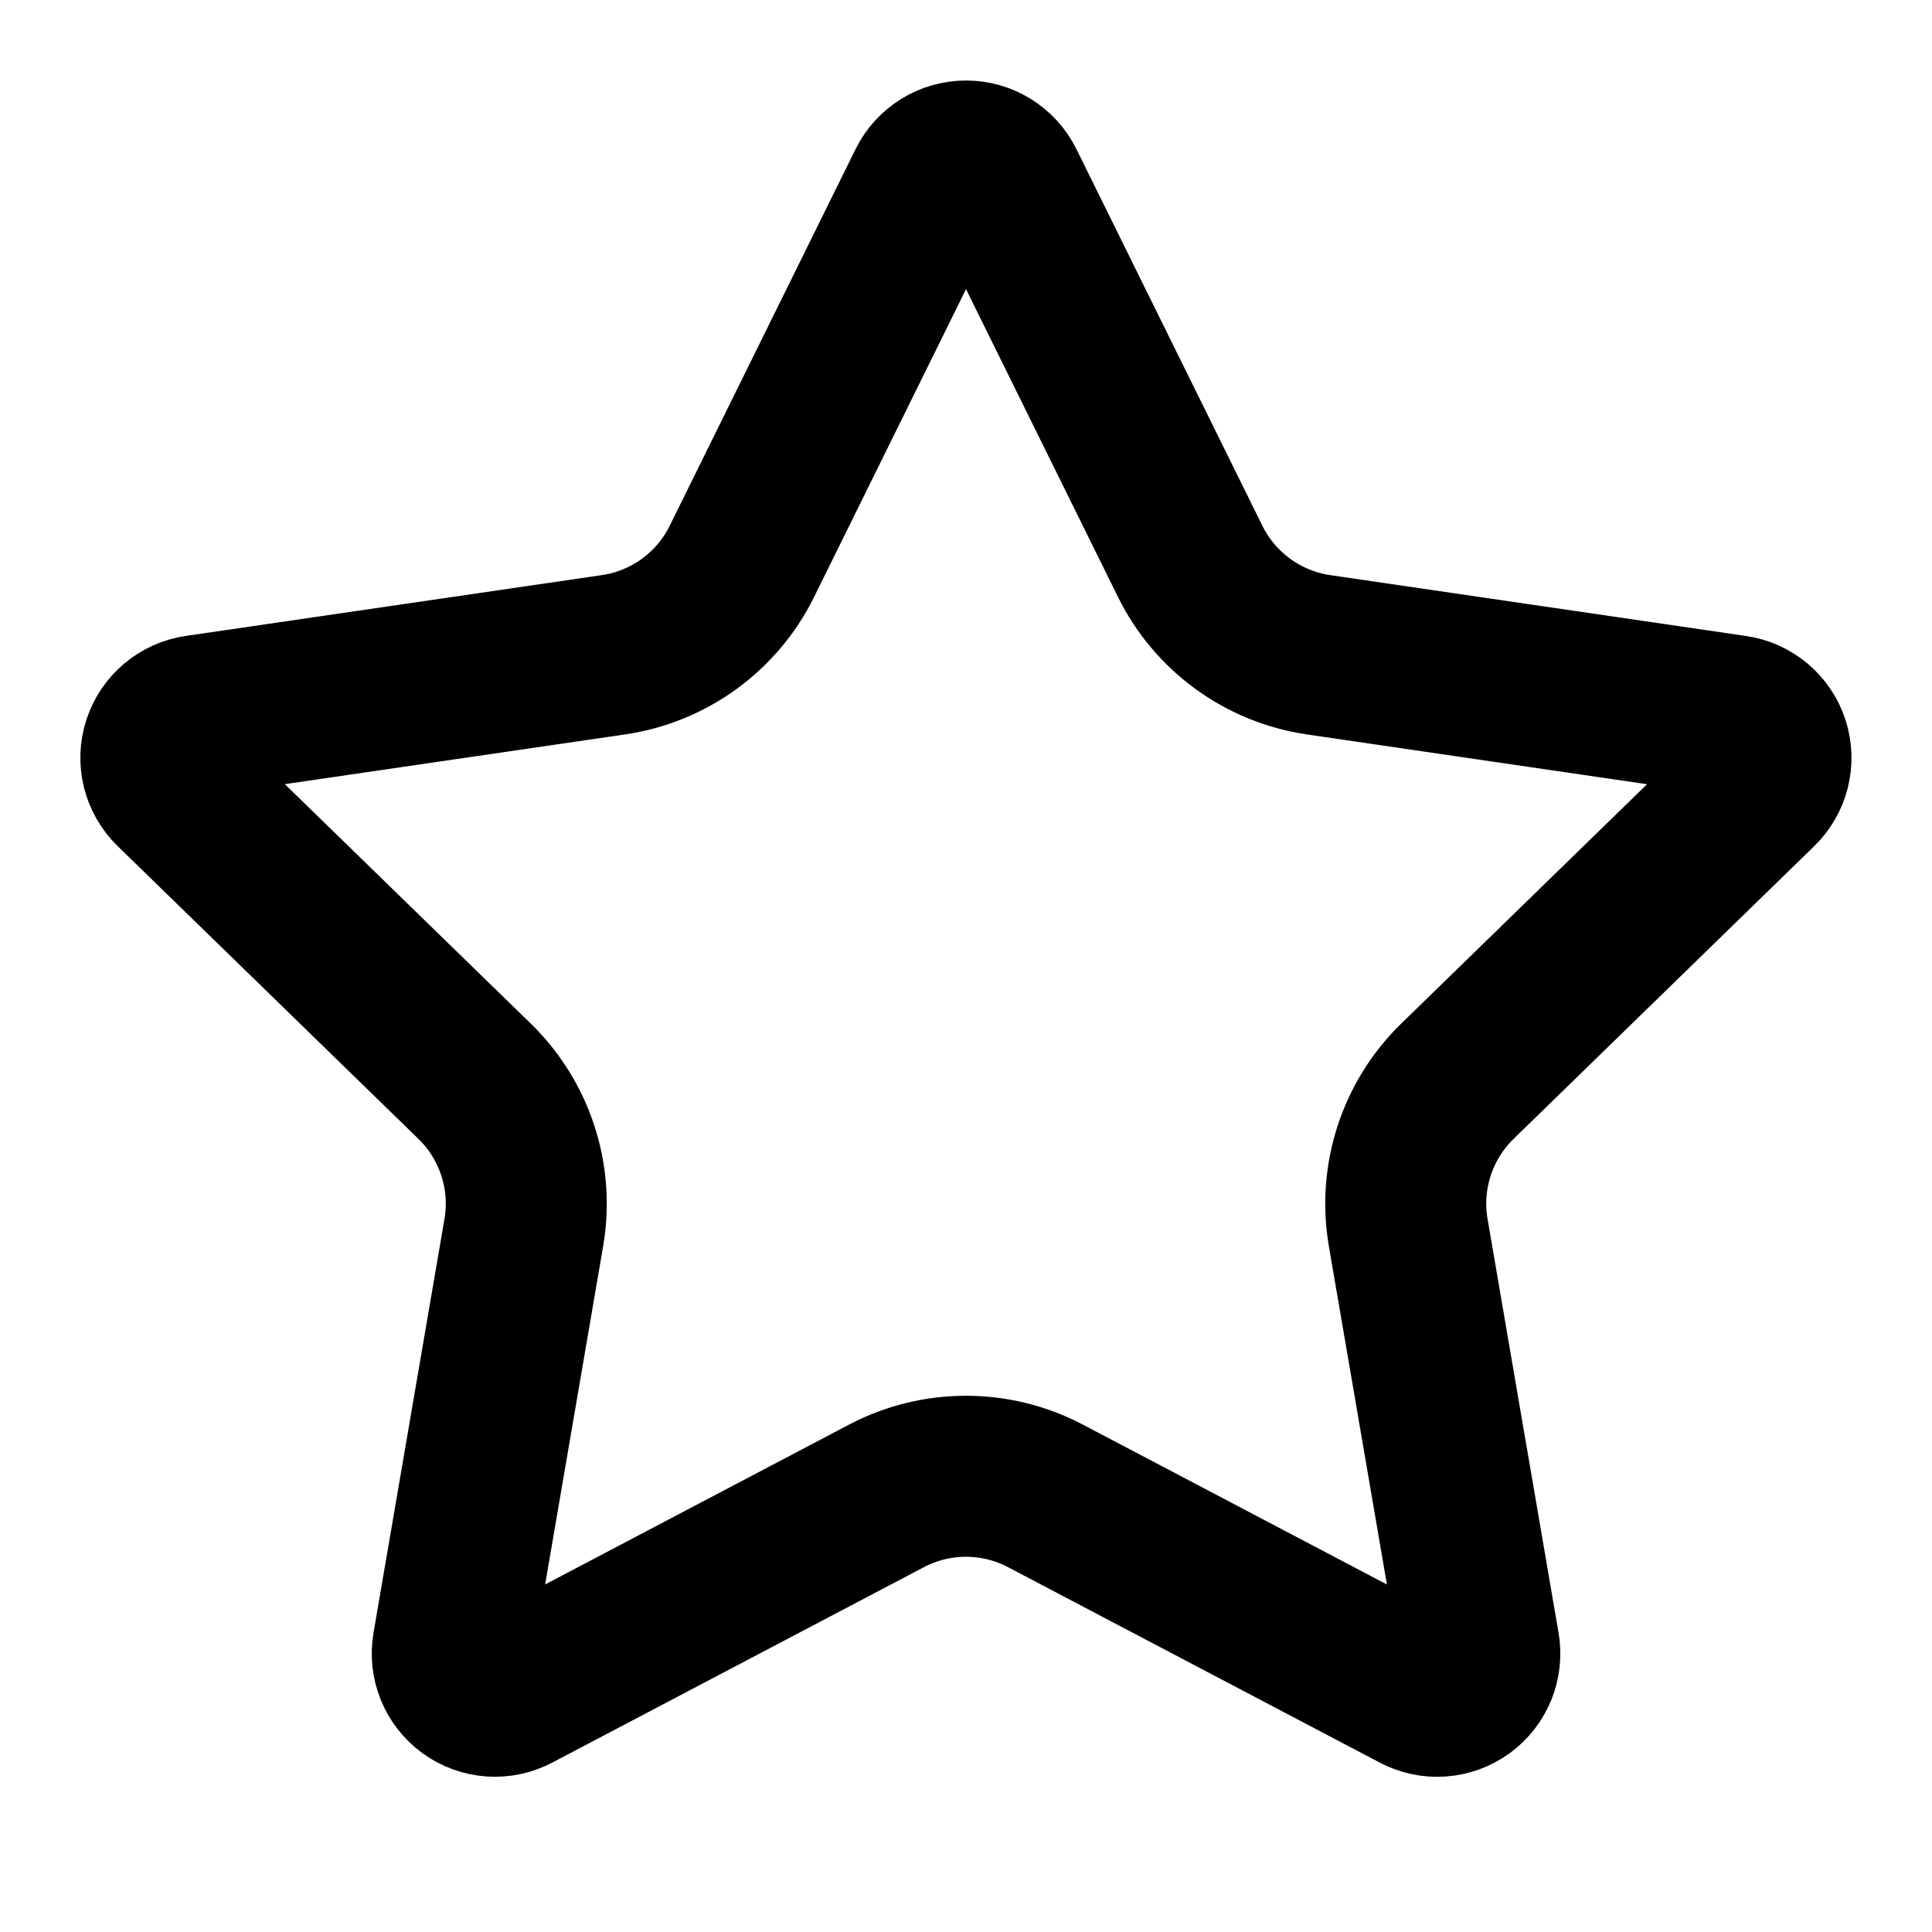
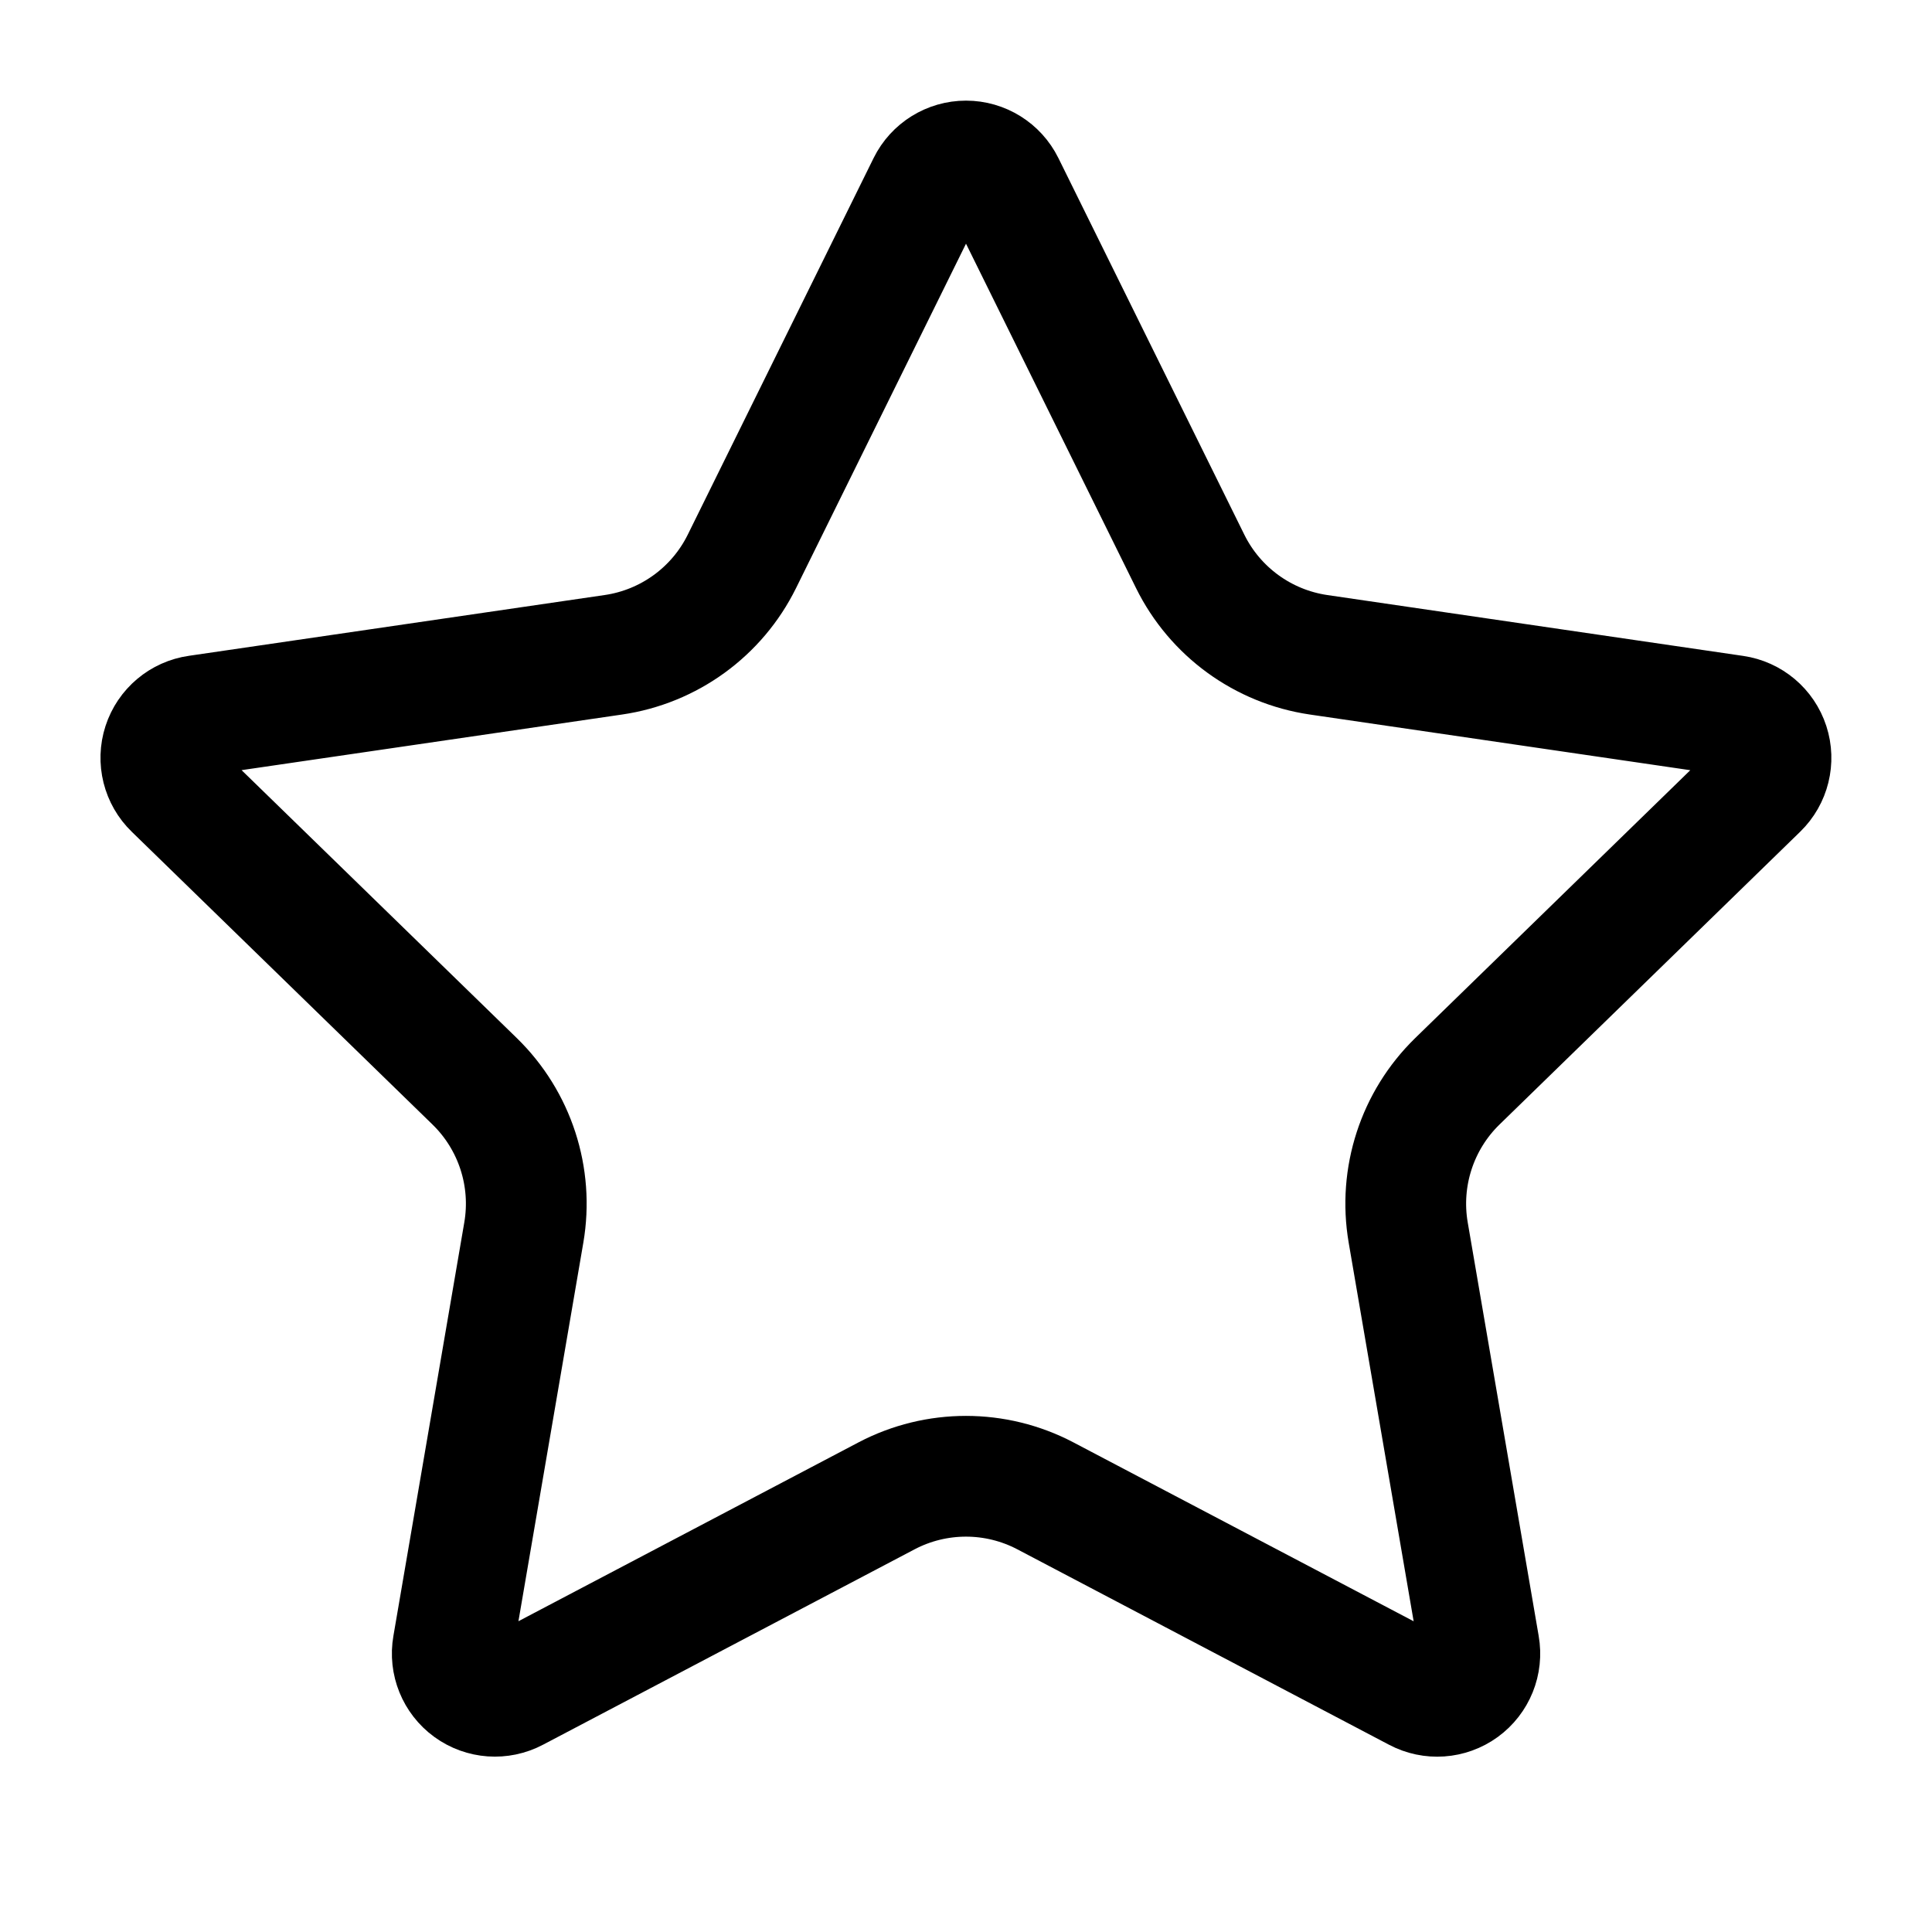
- <svg xmlns="http://www.w3.org/2000/svg" class="lucide lucide-star" width="24" height="24" viewBox="0 0 24 24" fill="none" stroke="currentColor" stroke-width="2" stroke-linecap="round" stroke-linejoin="round">
+ <svg xmlns="http://www.w3.org/2000/svg" class="lucide lucide-star" width="24" height="24" viewBox="0 0 24 24" fill="none" stroke="currentColor" stroke-width="1.5" stroke-linecap="round" stroke-linejoin="round">
  <path d="M11.525 2.295a.53.53 0 0 1 .95 0l2.31 4.679a2.123 2.123 0 0 0 1.595 1.16l5.166.756a.53.53 0 0 1 .294.904l-3.736 3.638a2.123 2.123 0 0 0-.611 1.878l.882 5.14a.53.53 0 0 1-.771.56l-4.618-2.428a2.122 2.122 0 0 0-1.973 0L6.396 21.01a.53.53 0 0 1-.77-.56l.881-5.139a2.122 2.122 0 0 0-.611-1.879L2.16 9.795a.53.53 0 0 1 .294-.906l5.165-.755a2.122 2.122 0 0 0 1.597-1.16z" />
</svg>
